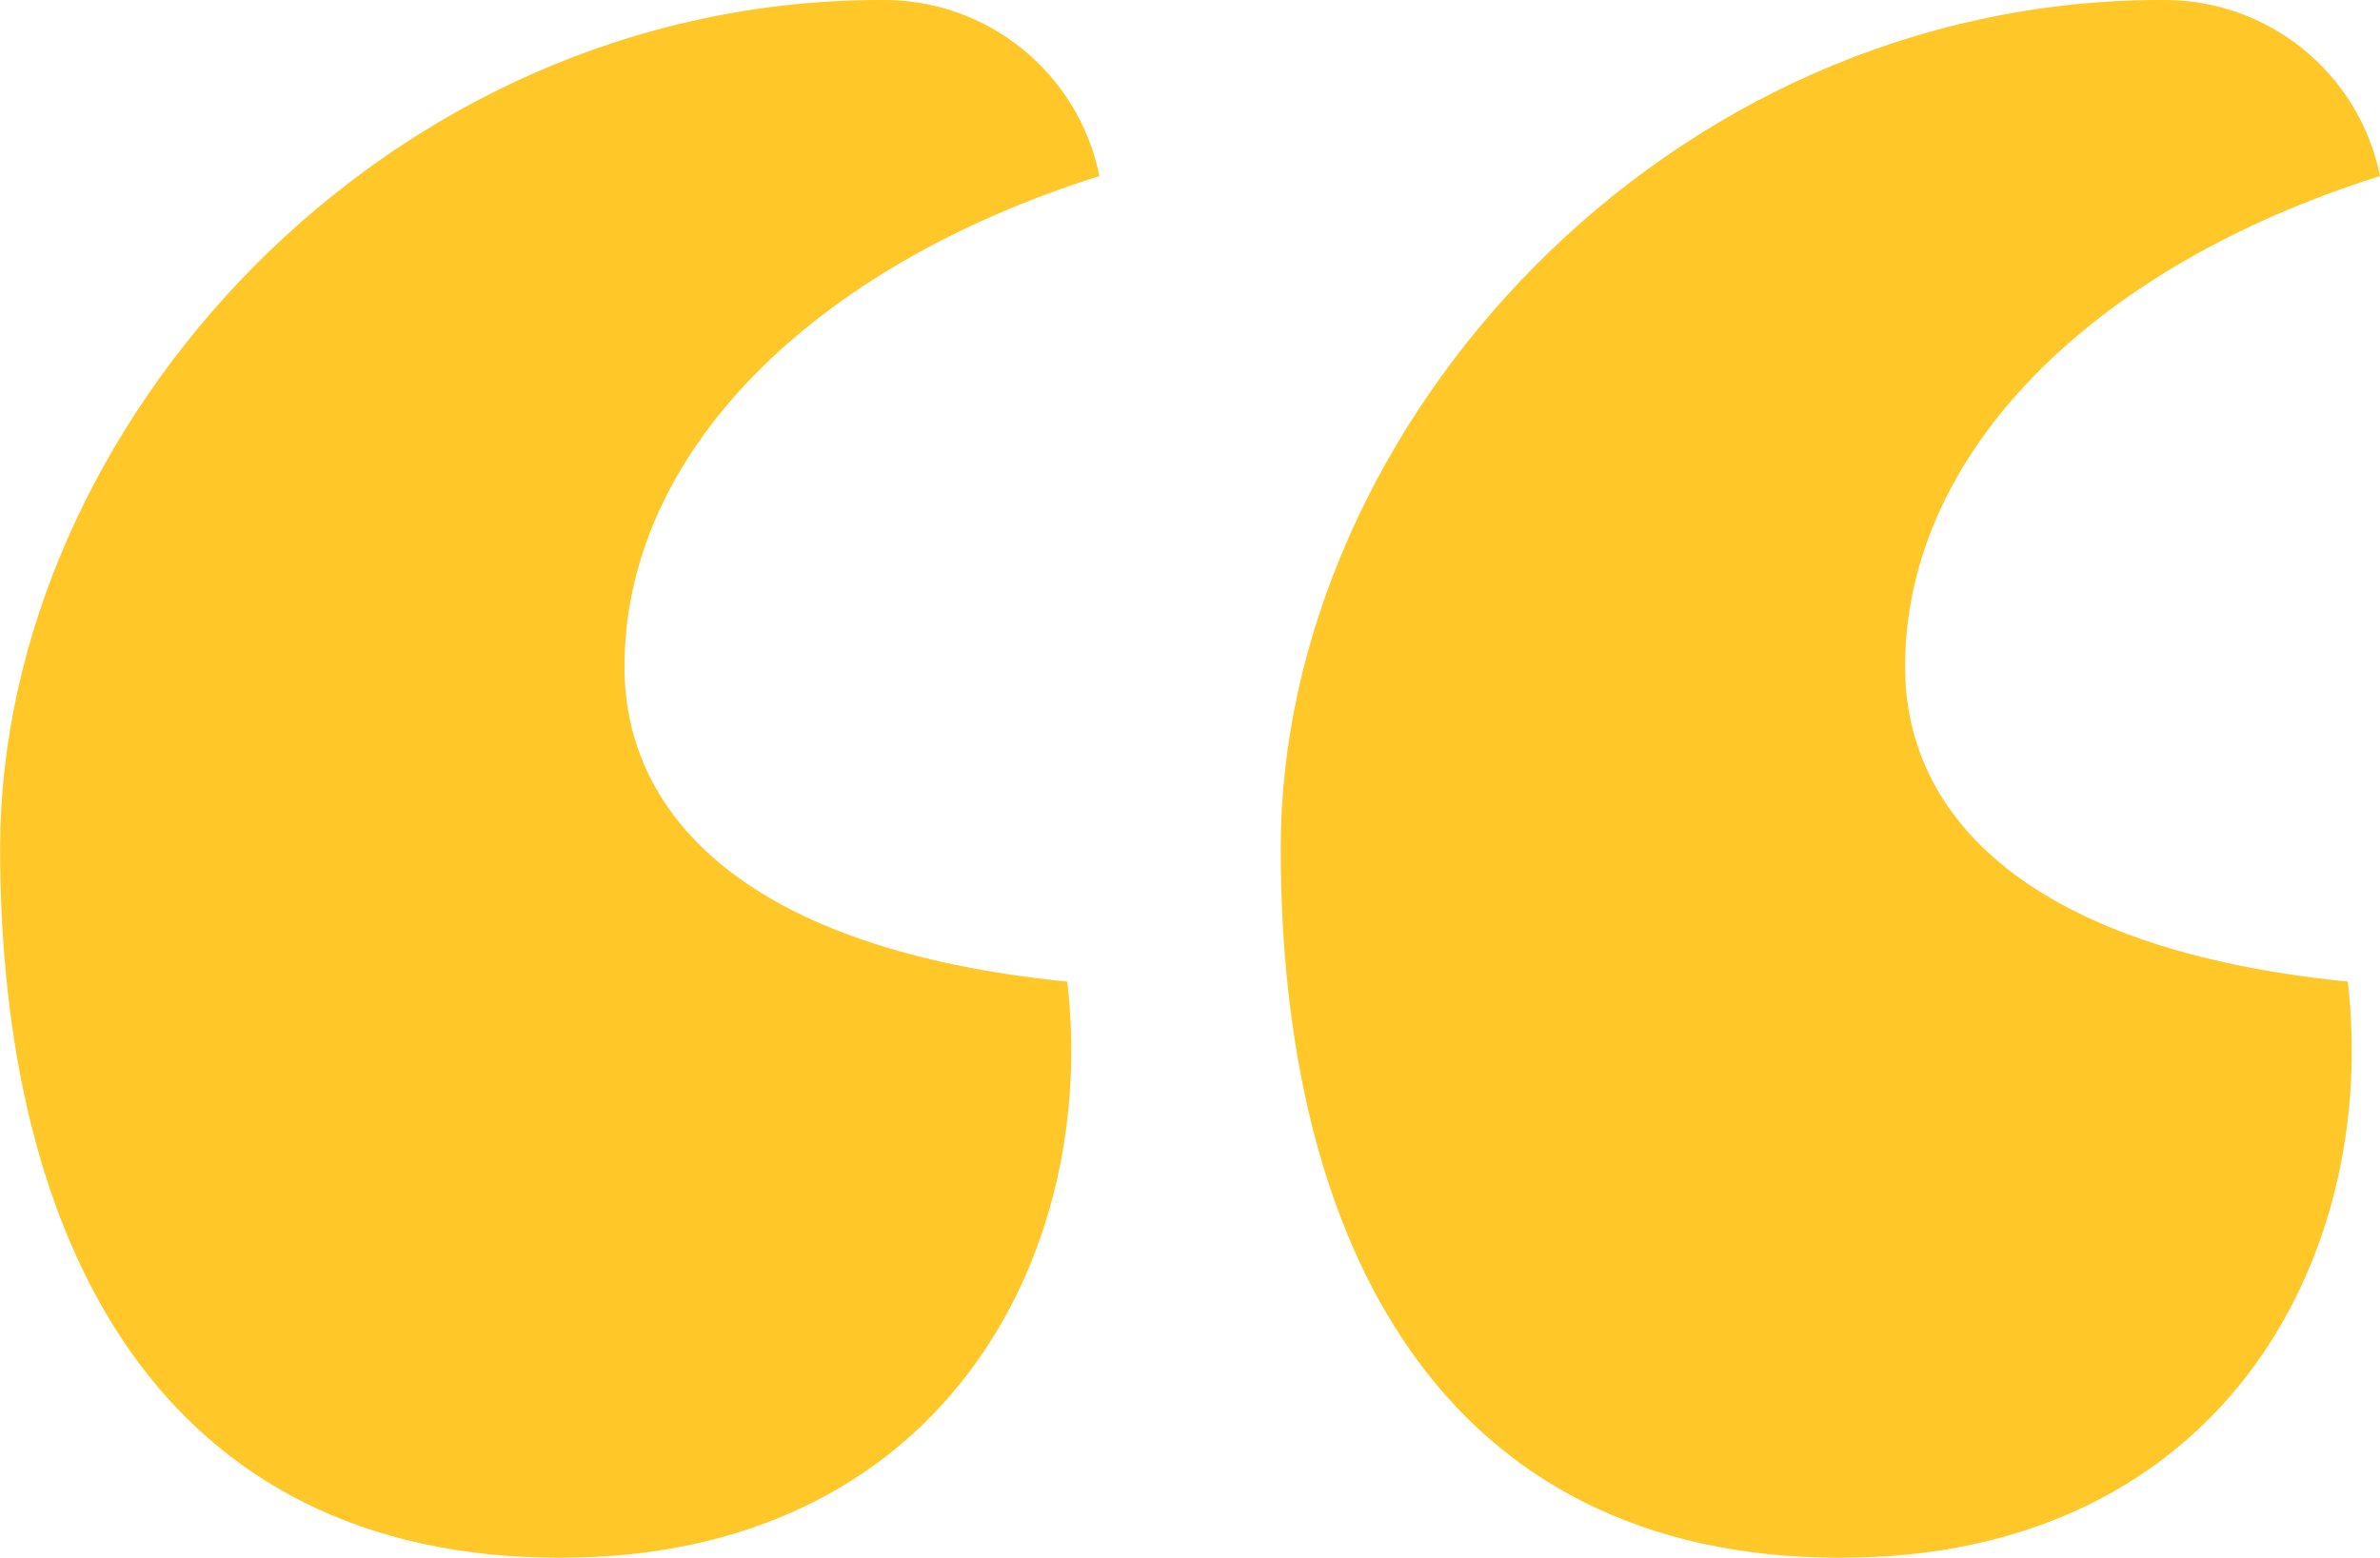
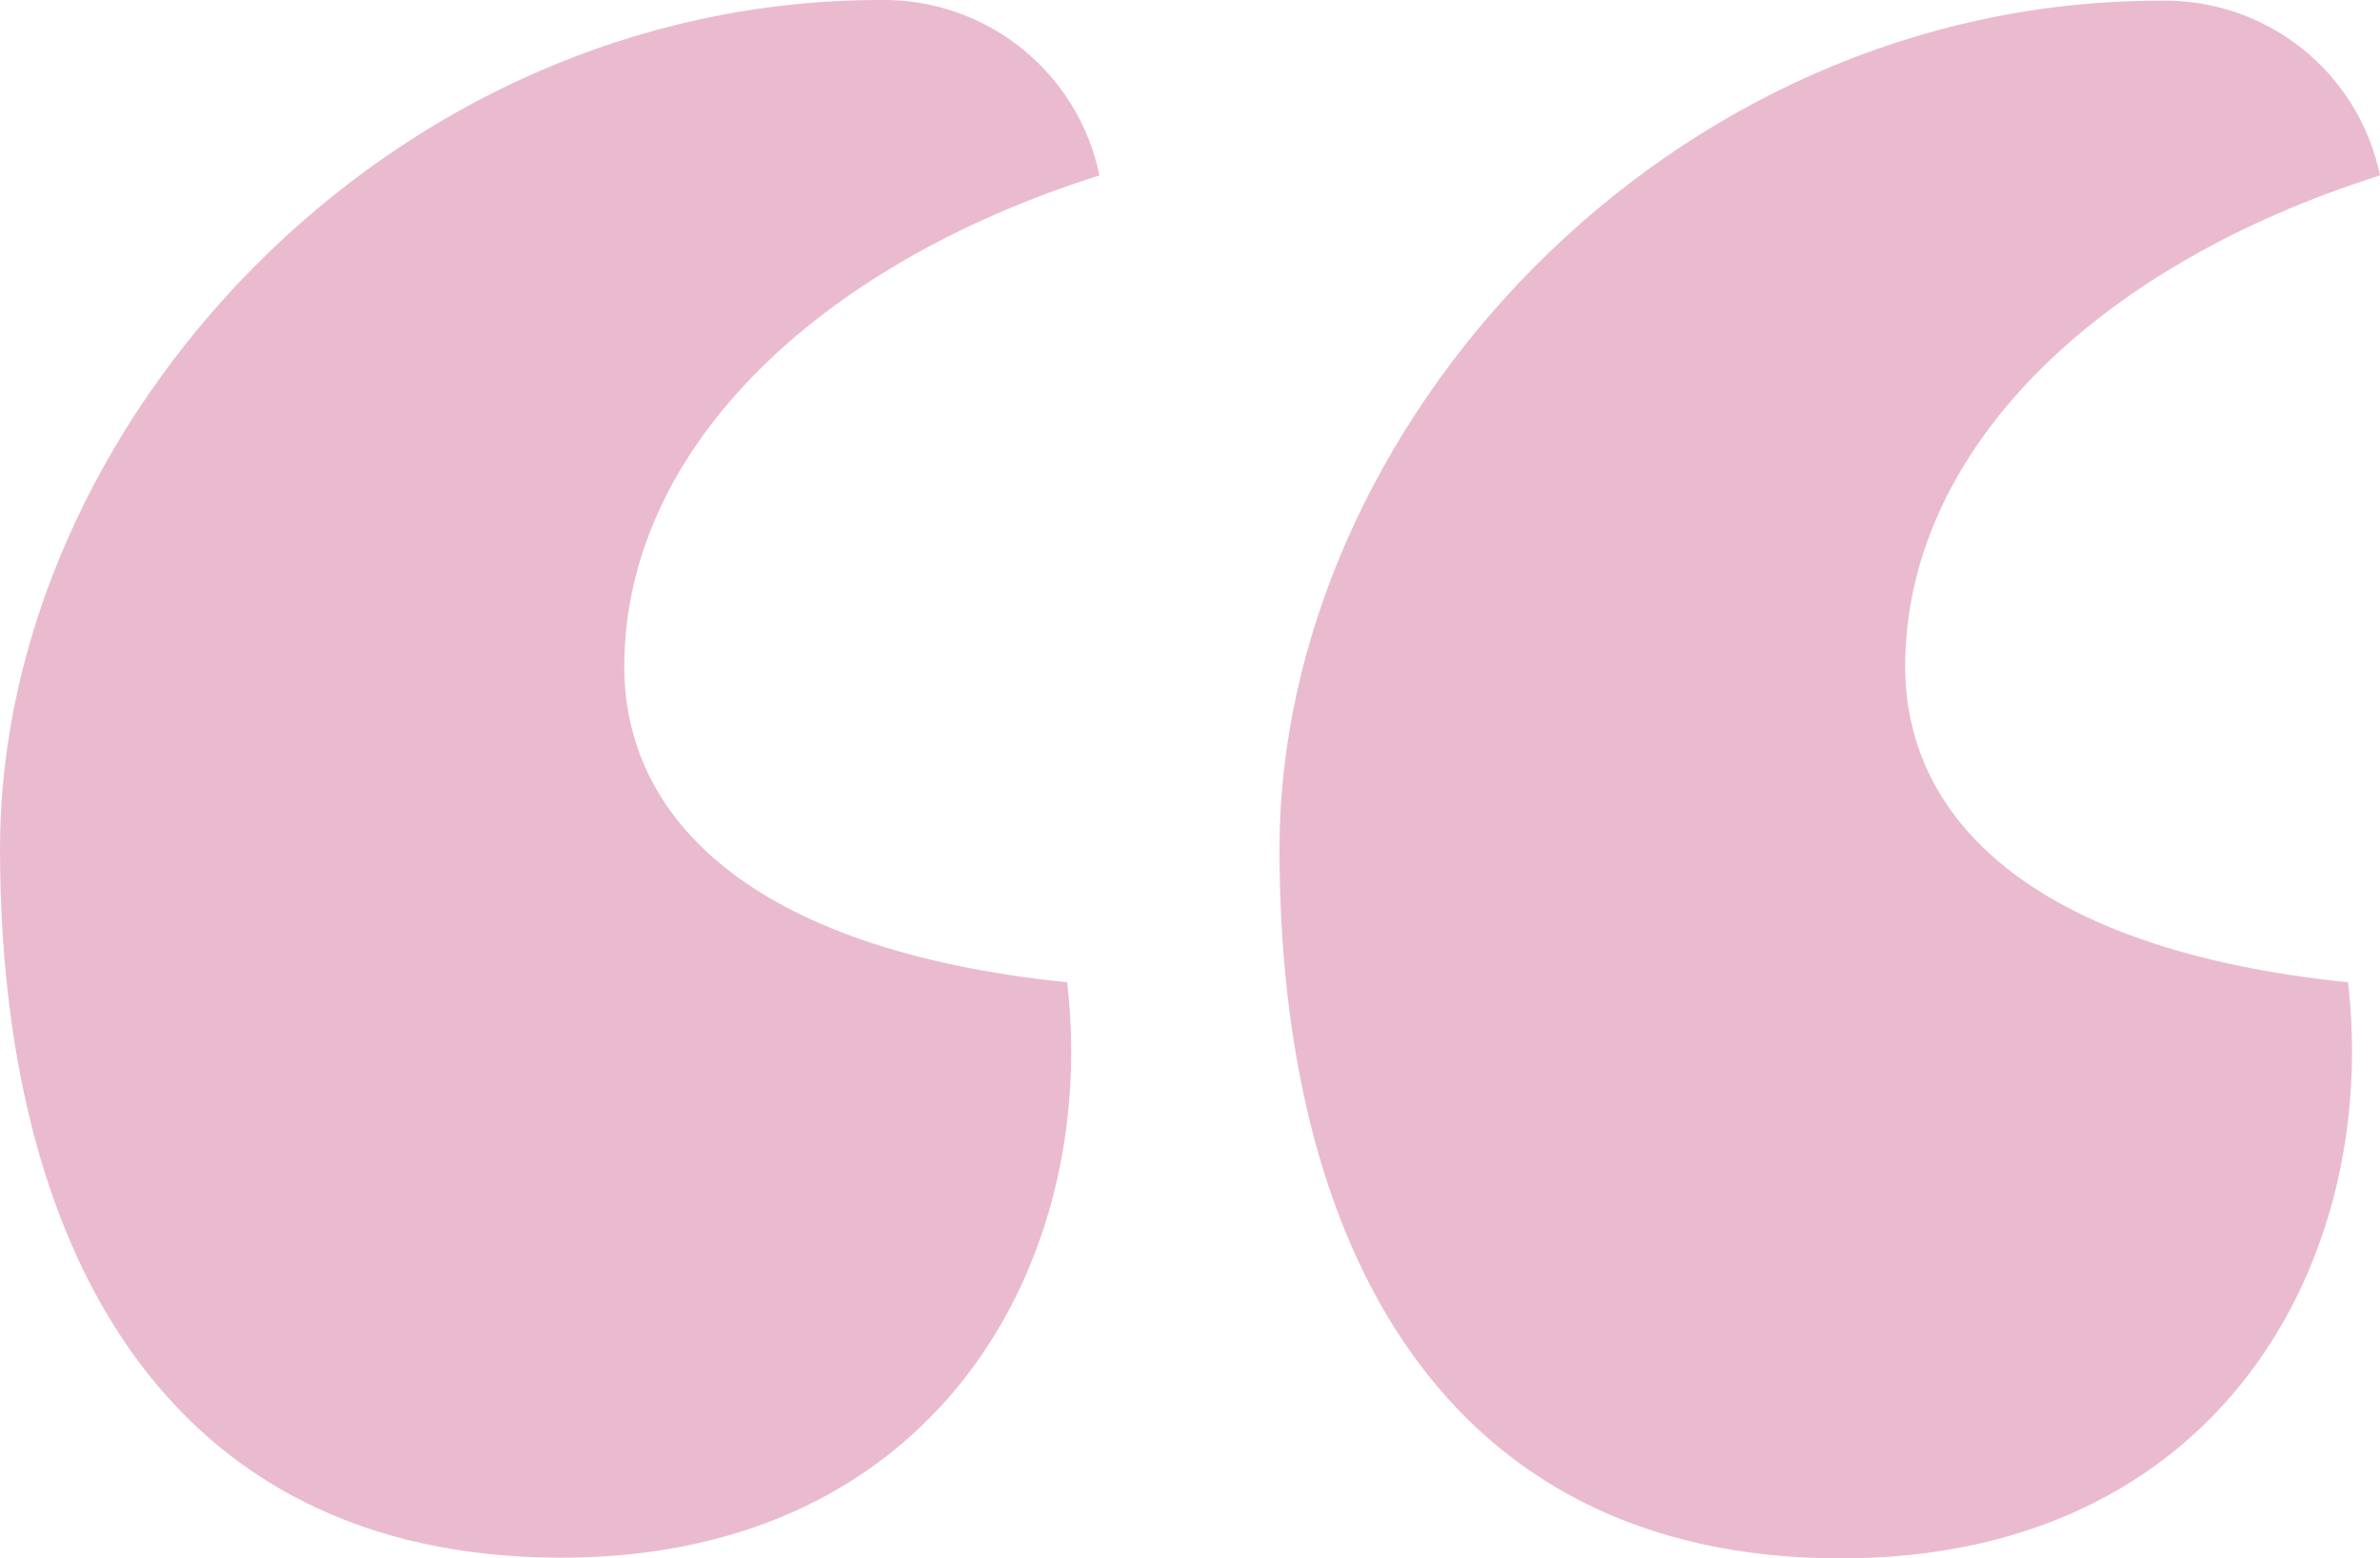
- <svg xmlns="http://www.w3.org/2000/svg" width="53.966" height="35.332" viewBox="0 0 53.966 35.332">
-   <path id="quote" d="M53.845-90.508c-11.253,0-19.965,9.68-19.965,19.239,0,8.954,3.63,16.093,12.7,16.093,8.591,0,12.221-6.776,11.495-13.068C50.82-68.97,48.037-72,48.037-75.383c0-4.84,4.235-9.075,10.769-11.132A4.982,4.982,0,0,0,53.845-90.508ZM29.04-68.244C21.78-68.97,19-72,19-75.383c0-4.84,4.235-9.075,10.769-11.132a4.982,4.982,0,0,0-4.961-3.993c-11.253,0-19.965,9.68-19.965,19.239,0,8.954,3.63,16.093,12.705,16.093C26.136-55.176,29.766-61.952,29.04-68.244Z" transform="translate(-4.84 90.508)" fill="#ffc727" />
+ <svg xmlns="http://www.w3.org/2000/svg" viewBox="0 0 67.82 44.4">
+   <defs>
+     <style>
+       .cls-1 {
+         fill: #eabbce;
+       }
+     </style>
+   </defs>
+   <g id="Layer_2" data-name="Layer 2">
+     <g id="Layer_1-2" data-name="Layer 1">
+       <path class="cls-1" d="M16,44.4c-11.41,0-16-9-16-20.22C0,12.17,11,0,25.09,0a6.27,6.27,0,0,1,6.24,5C23.11,7.6,17.79,12.93,17.79,19c0,4.26,3.5,8.06,12.62,9C31.33,35.89,26.76,44.4,16,44.4ZM67.82,5C59.61,7.6,54.29,12.93,54.29,19c0,4.26,3.5,8.06,12.62,9,.91,7.91-3.65,16.42-14.45,16.42-11.4,0-16-9-16-20.22,0-12,11-24.18,25.09-24.18A6.25,6.25,0,0,1,67.82,5Z" />
+     </g>
+   </g>
</svg>
